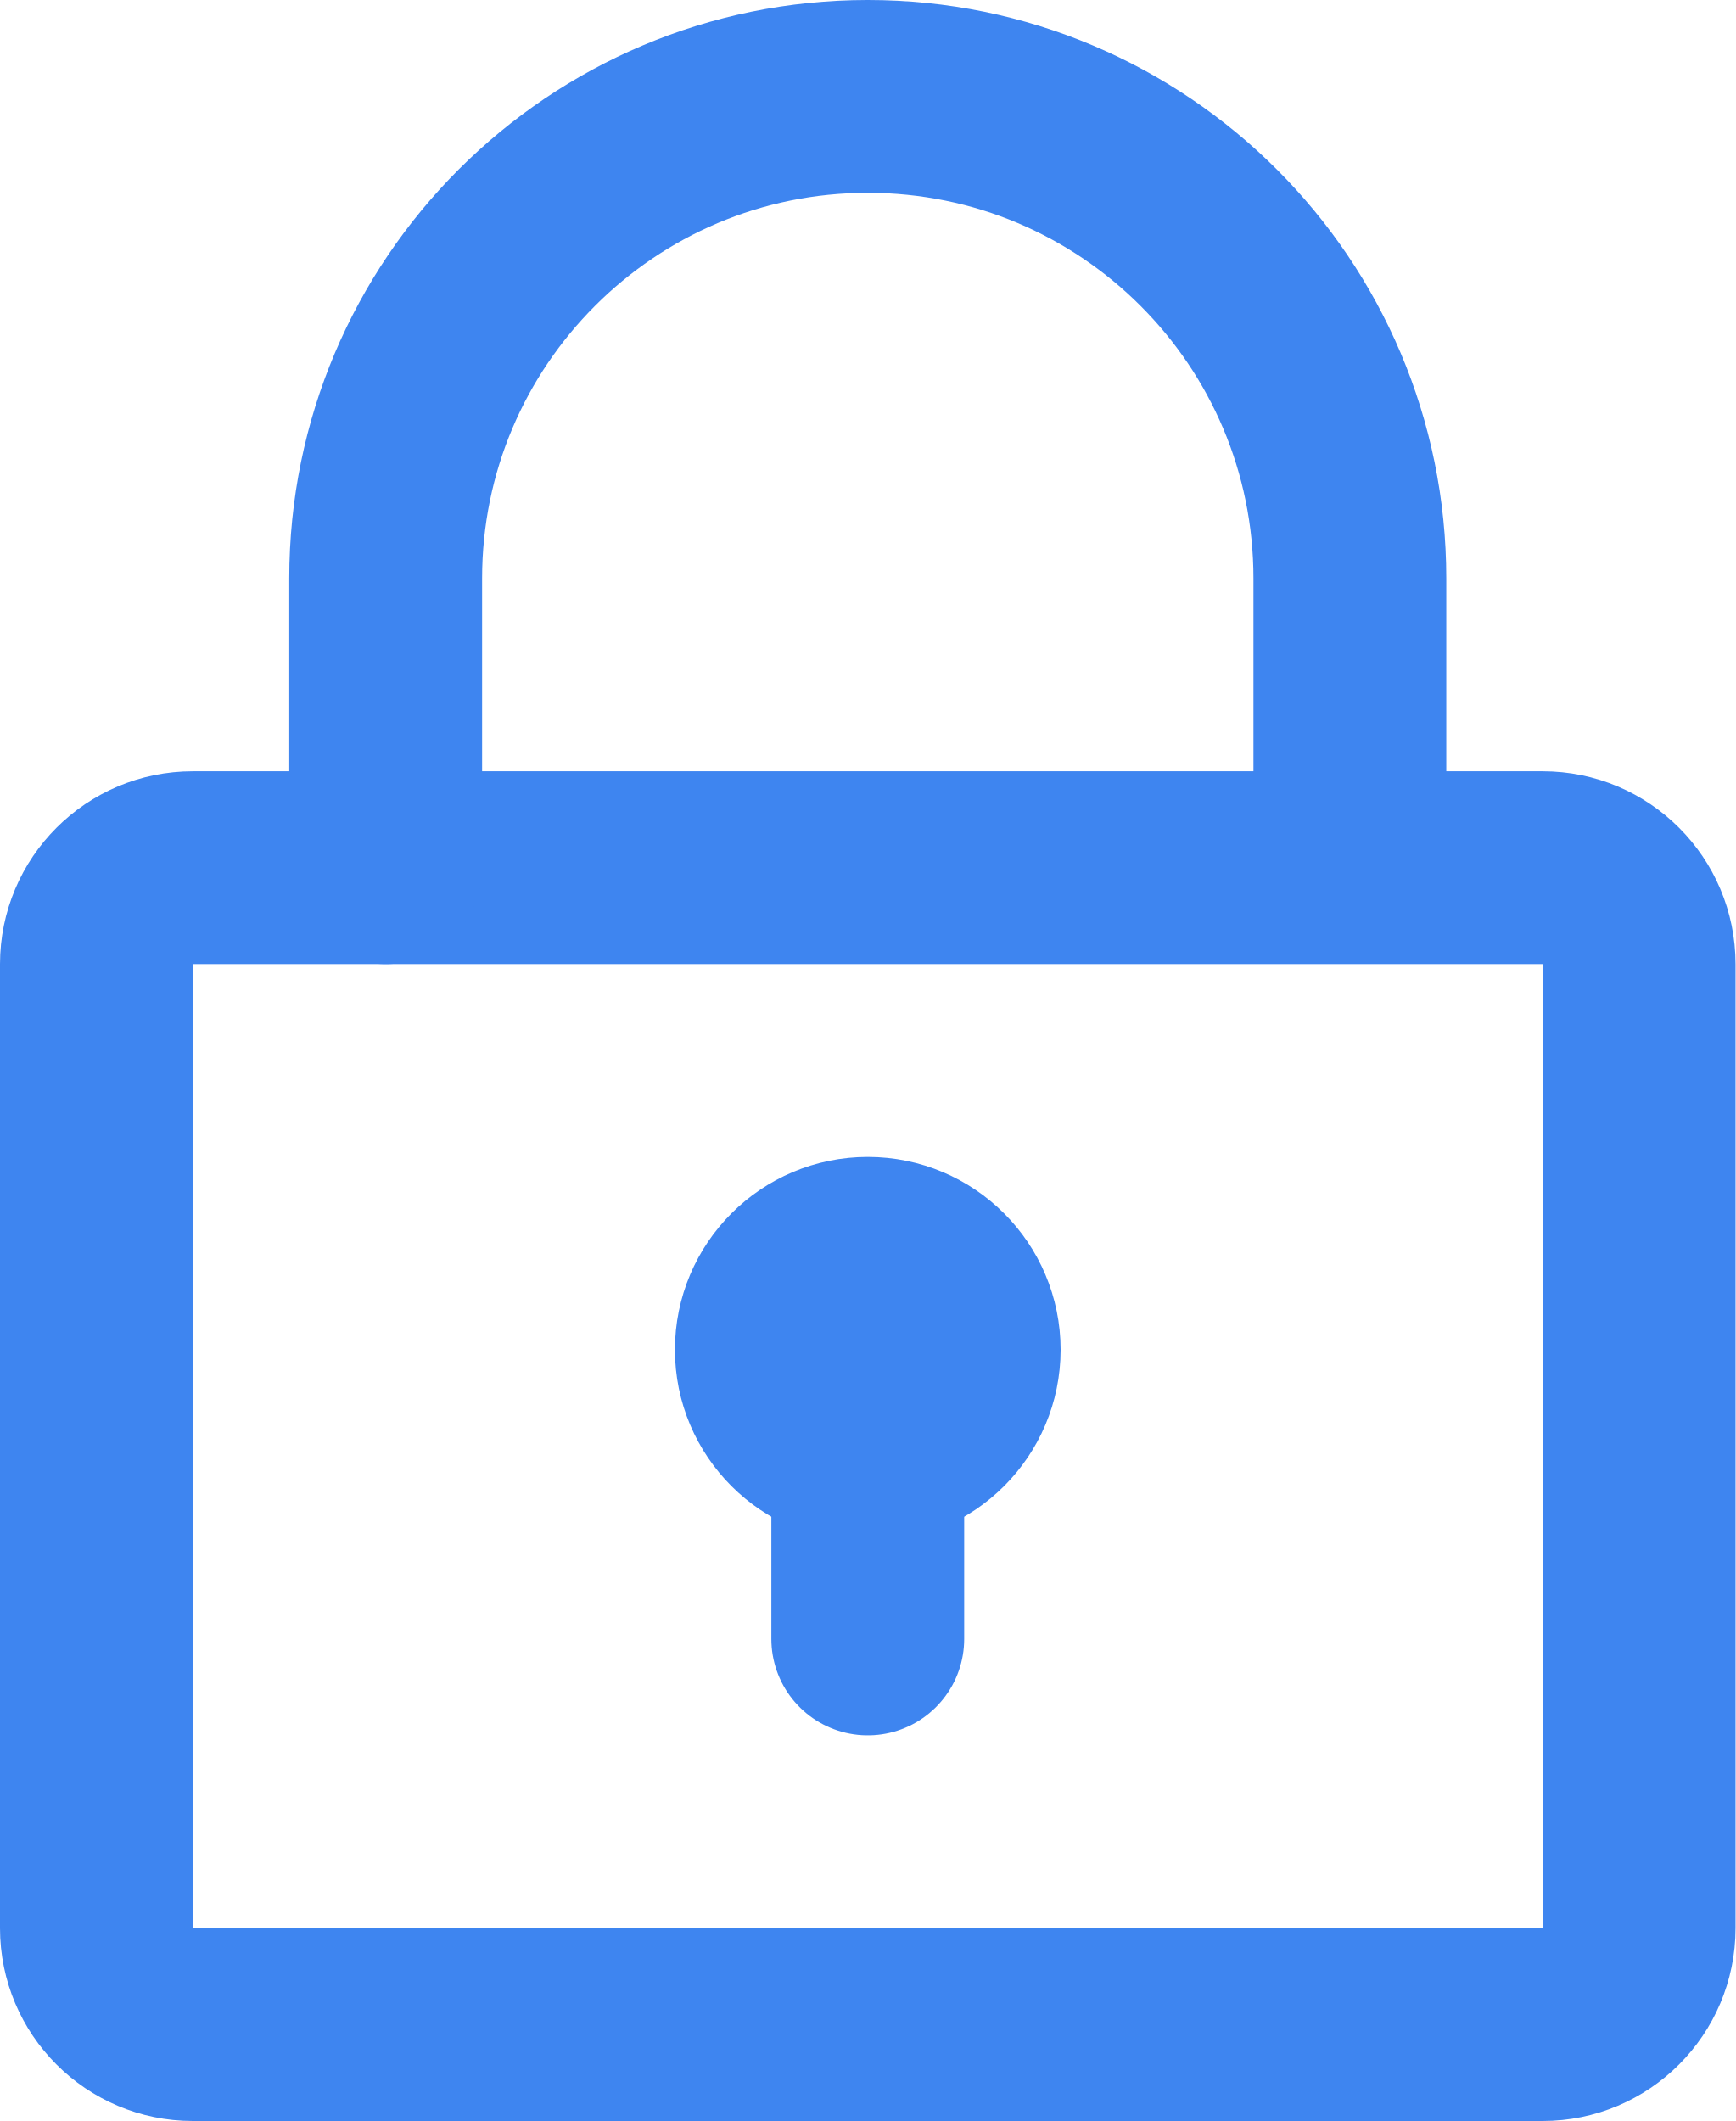
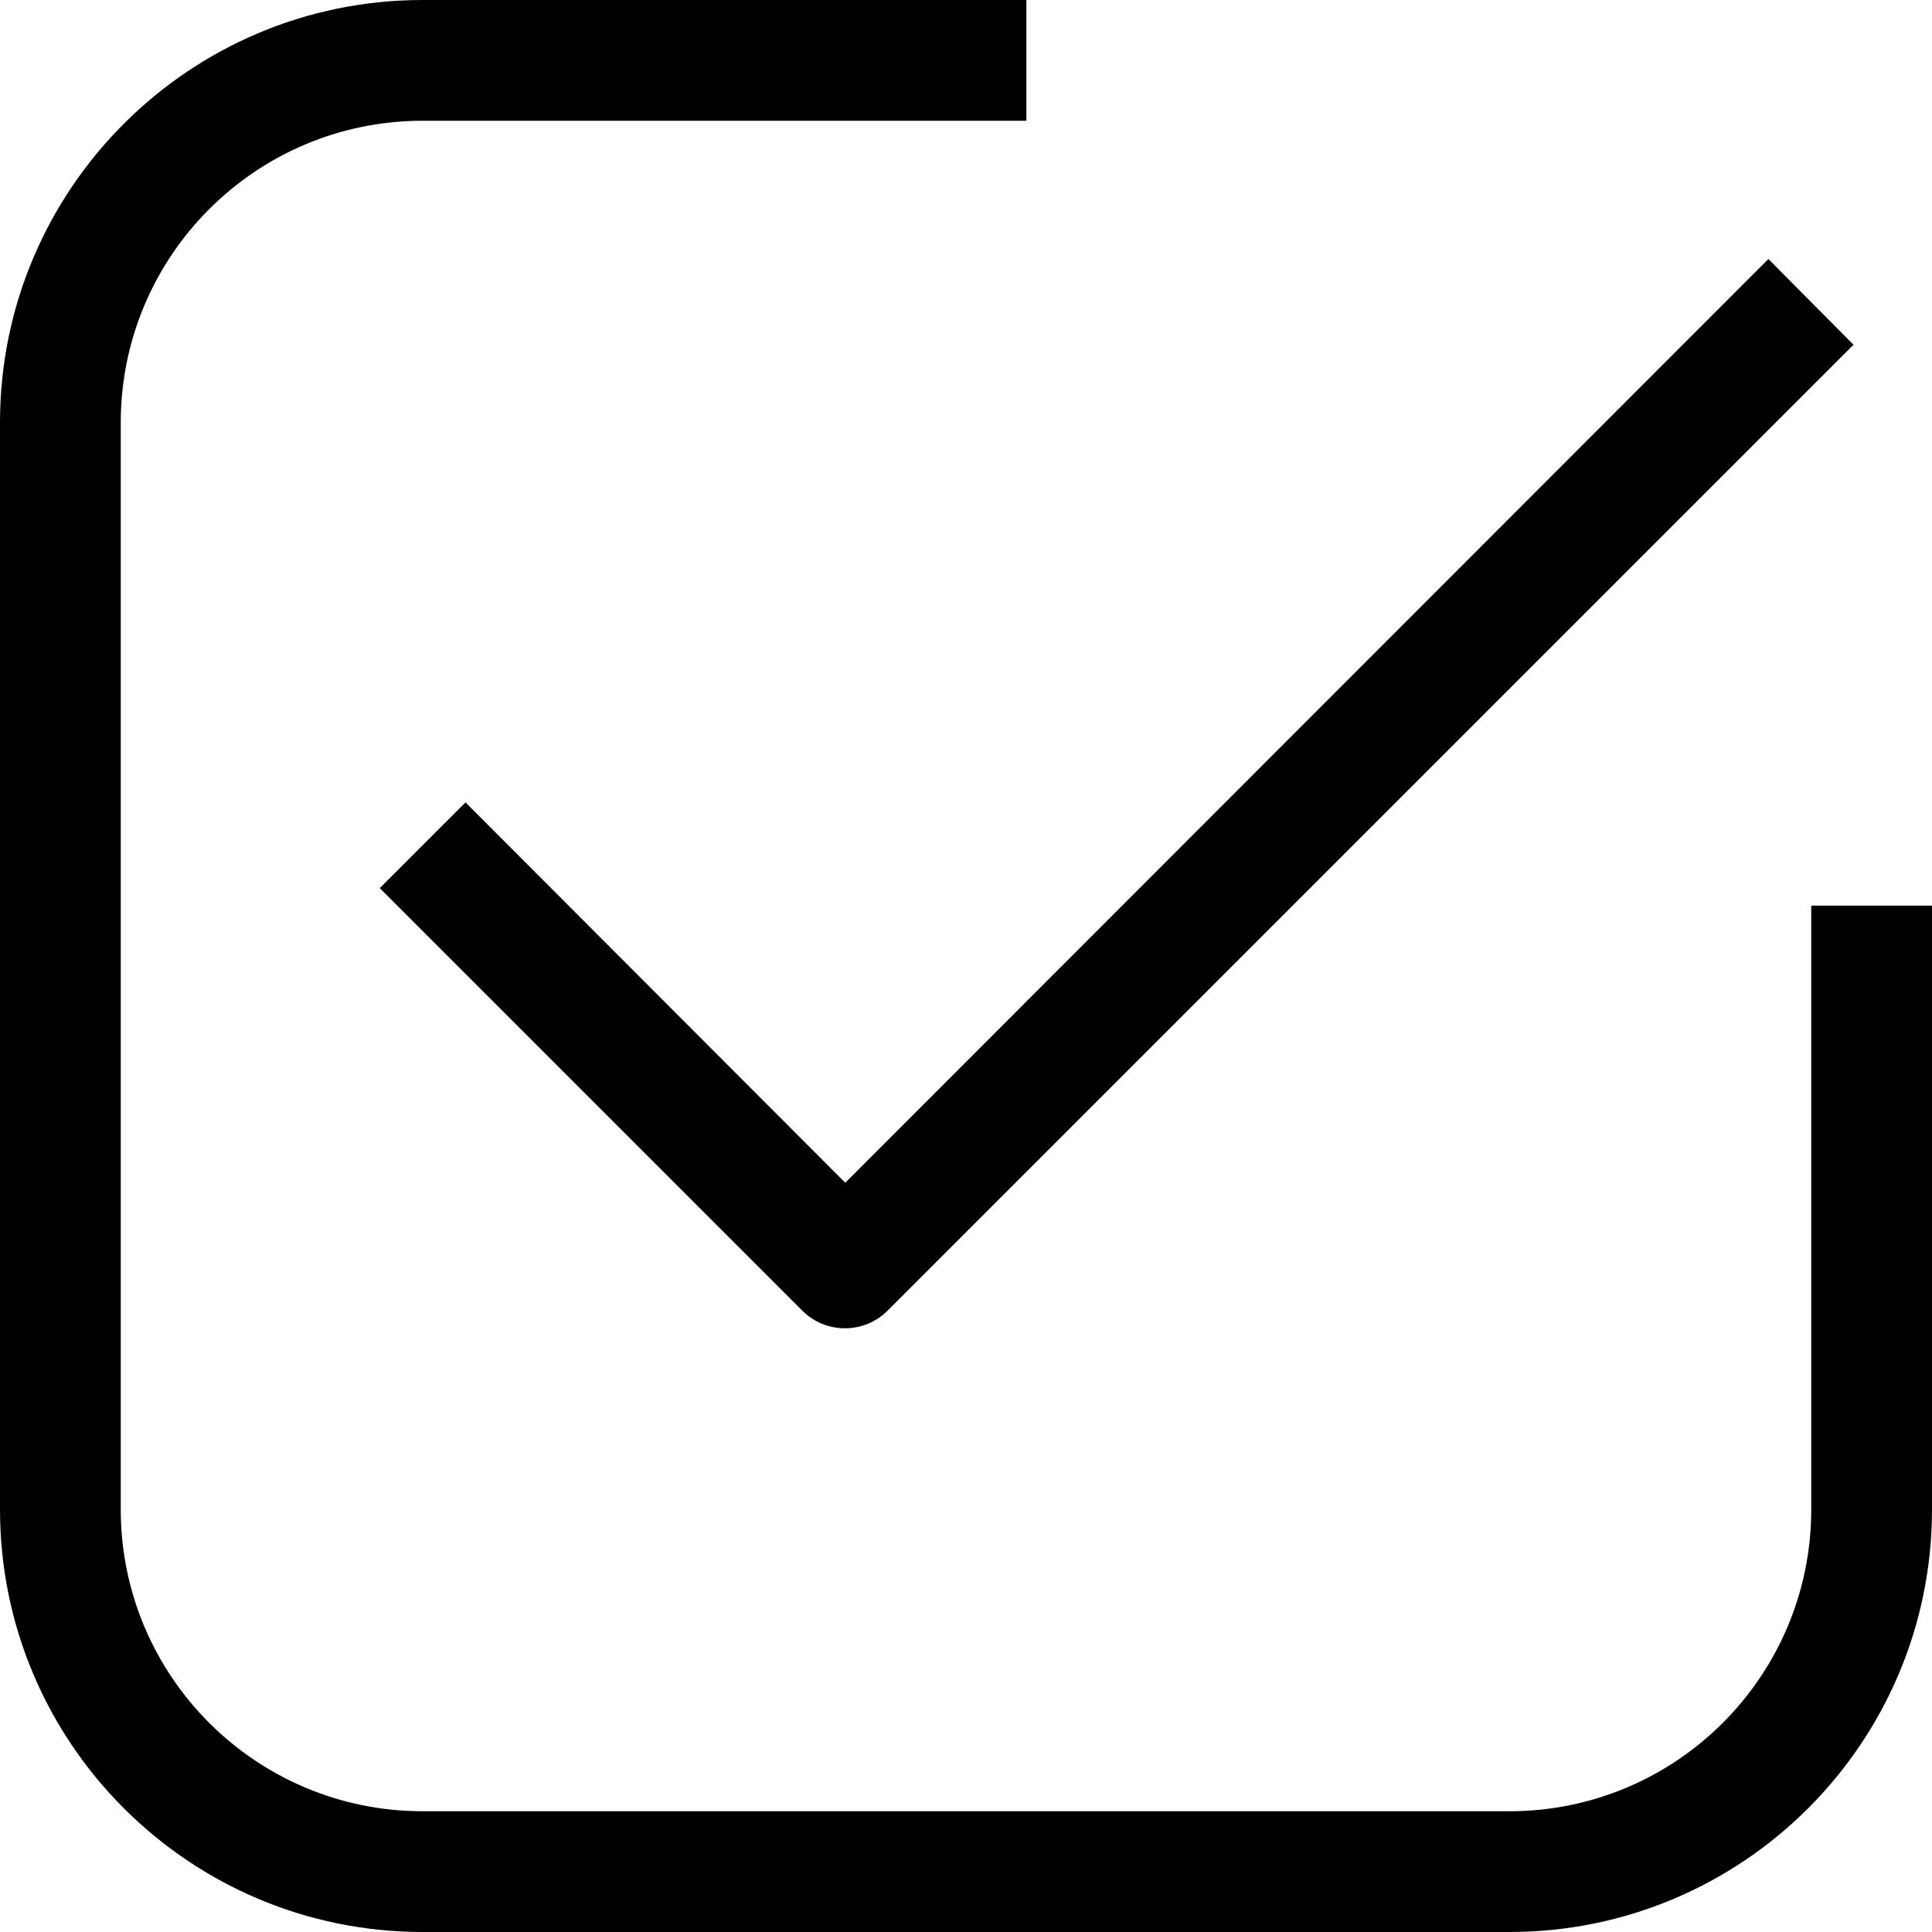
- <svg xmlns="http://www.w3.org/2000/svg" width="18" height="22" viewBox="0 0 18 22" fill="none">
-   <path d="M9 15C9.552 15 10 14.552 10 14C10 13.448 9.552 13 9 13C8.448 13 8 13.448 8 14C8 14.552 8.448 15 9 15Z" stroke="#3E85F0" stroke-width="2" stroke-linecap="round" stroke-linejoin="round" />
-   <path d="M9 15V17" stroke="#3E85F0" stroke-width="2" stroke-linecap="round" stroke-linejoin="round" />
-   <path d="M16 9H2C1.448 9 1 9.448 1 10V20C1 20.552 1.448 21 2 21H16C16.552 21 17 20.552 17 20V10C17 9.448 16.552 9 16 9Z" stroke="#3E85F0" stroke-width="2" stroke-linecap="round" stroke-linejoin="round" />
-   <path d="M14 8V6C14 3.239 11.761 1 9 1C6.239 1 4 3.239 4 6V9" stroke="#3E85F0" stroke-width="2" stroke-linecap="round" stroke-linejoin="round" />
+ <svg xmlns="http://www.w3.org/2000/svg" viewBox="0 0 32 32">
+   <g id="_45-Check" data-name="45-Check">
+     <path d="M30,15V25a5,5,0,0,1-5,5H7a5,5,0,0,1-5-5V7A5,5,0,0,1,7,2H17V0H7A7,7,0,0,0,0,7V25a7,7,0,0,0,7,7H25a7,7,0,0,0,7-7V15Z" />
+     <path d="M7.71,13.29,6.29,14.71l7,7a1,1,0,0,0,1.41,0l16-16L29.29,4.29,14,19.59Z" />
+   </g>
</svg>
